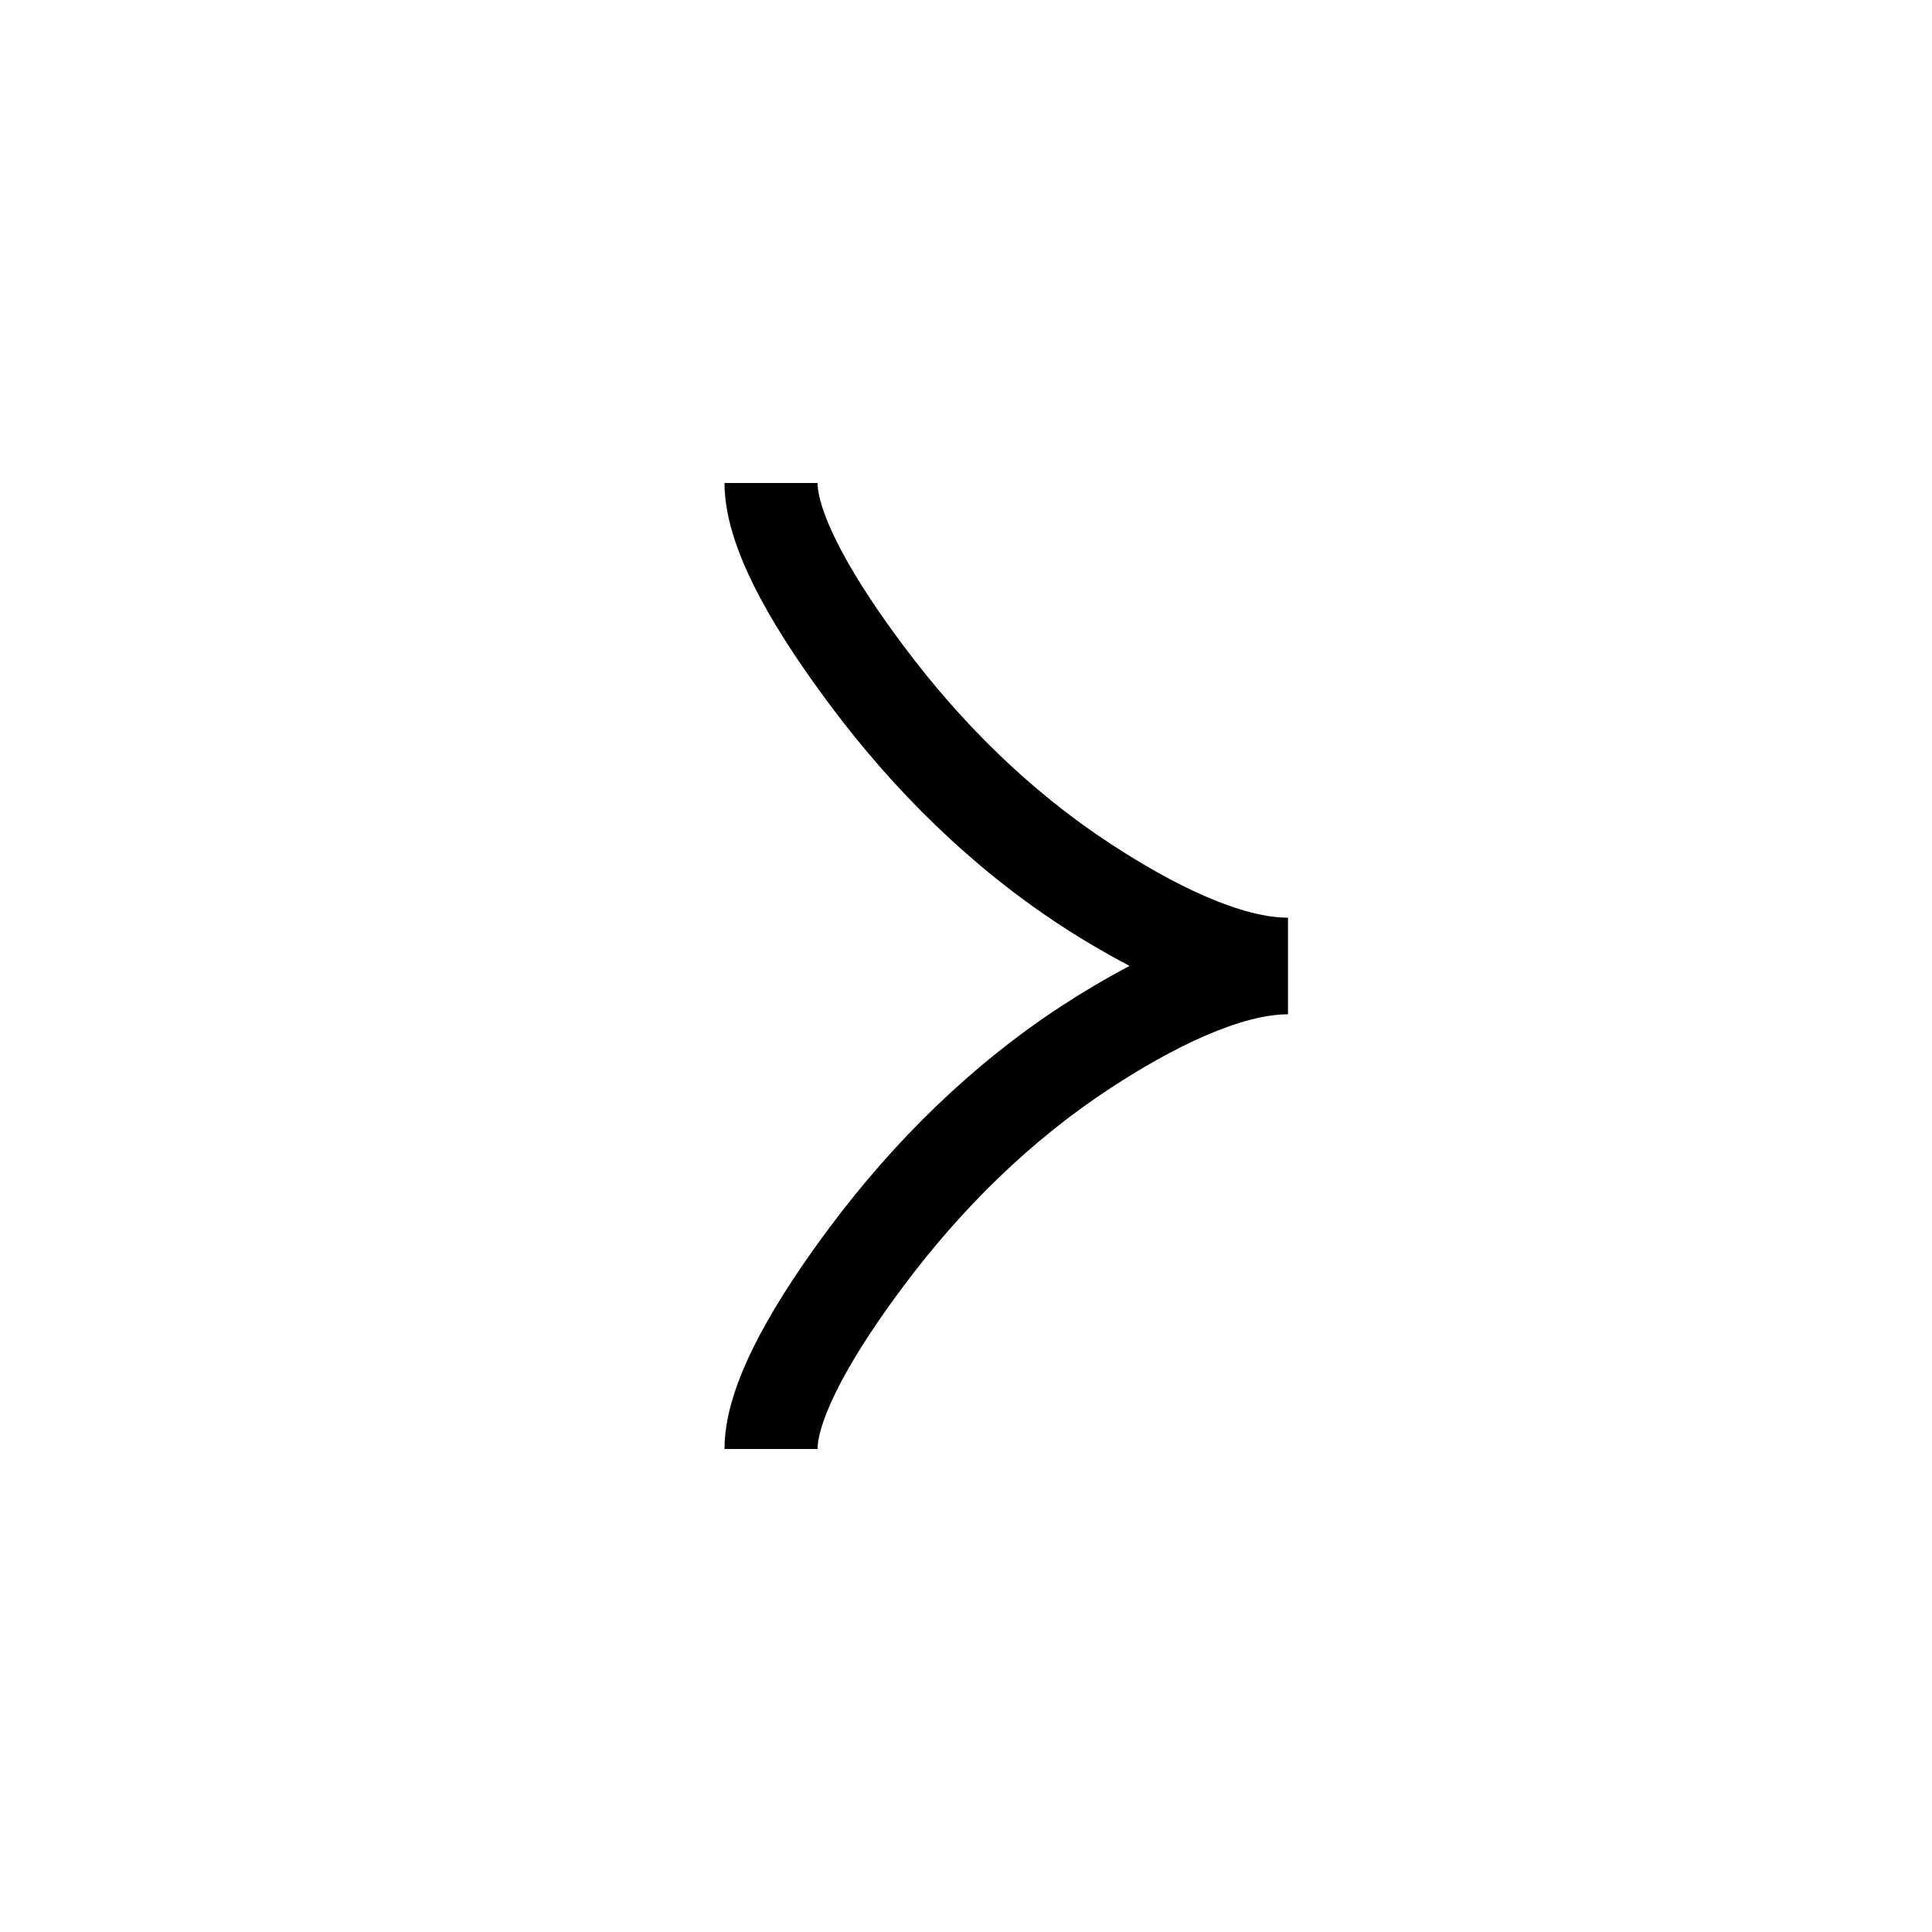
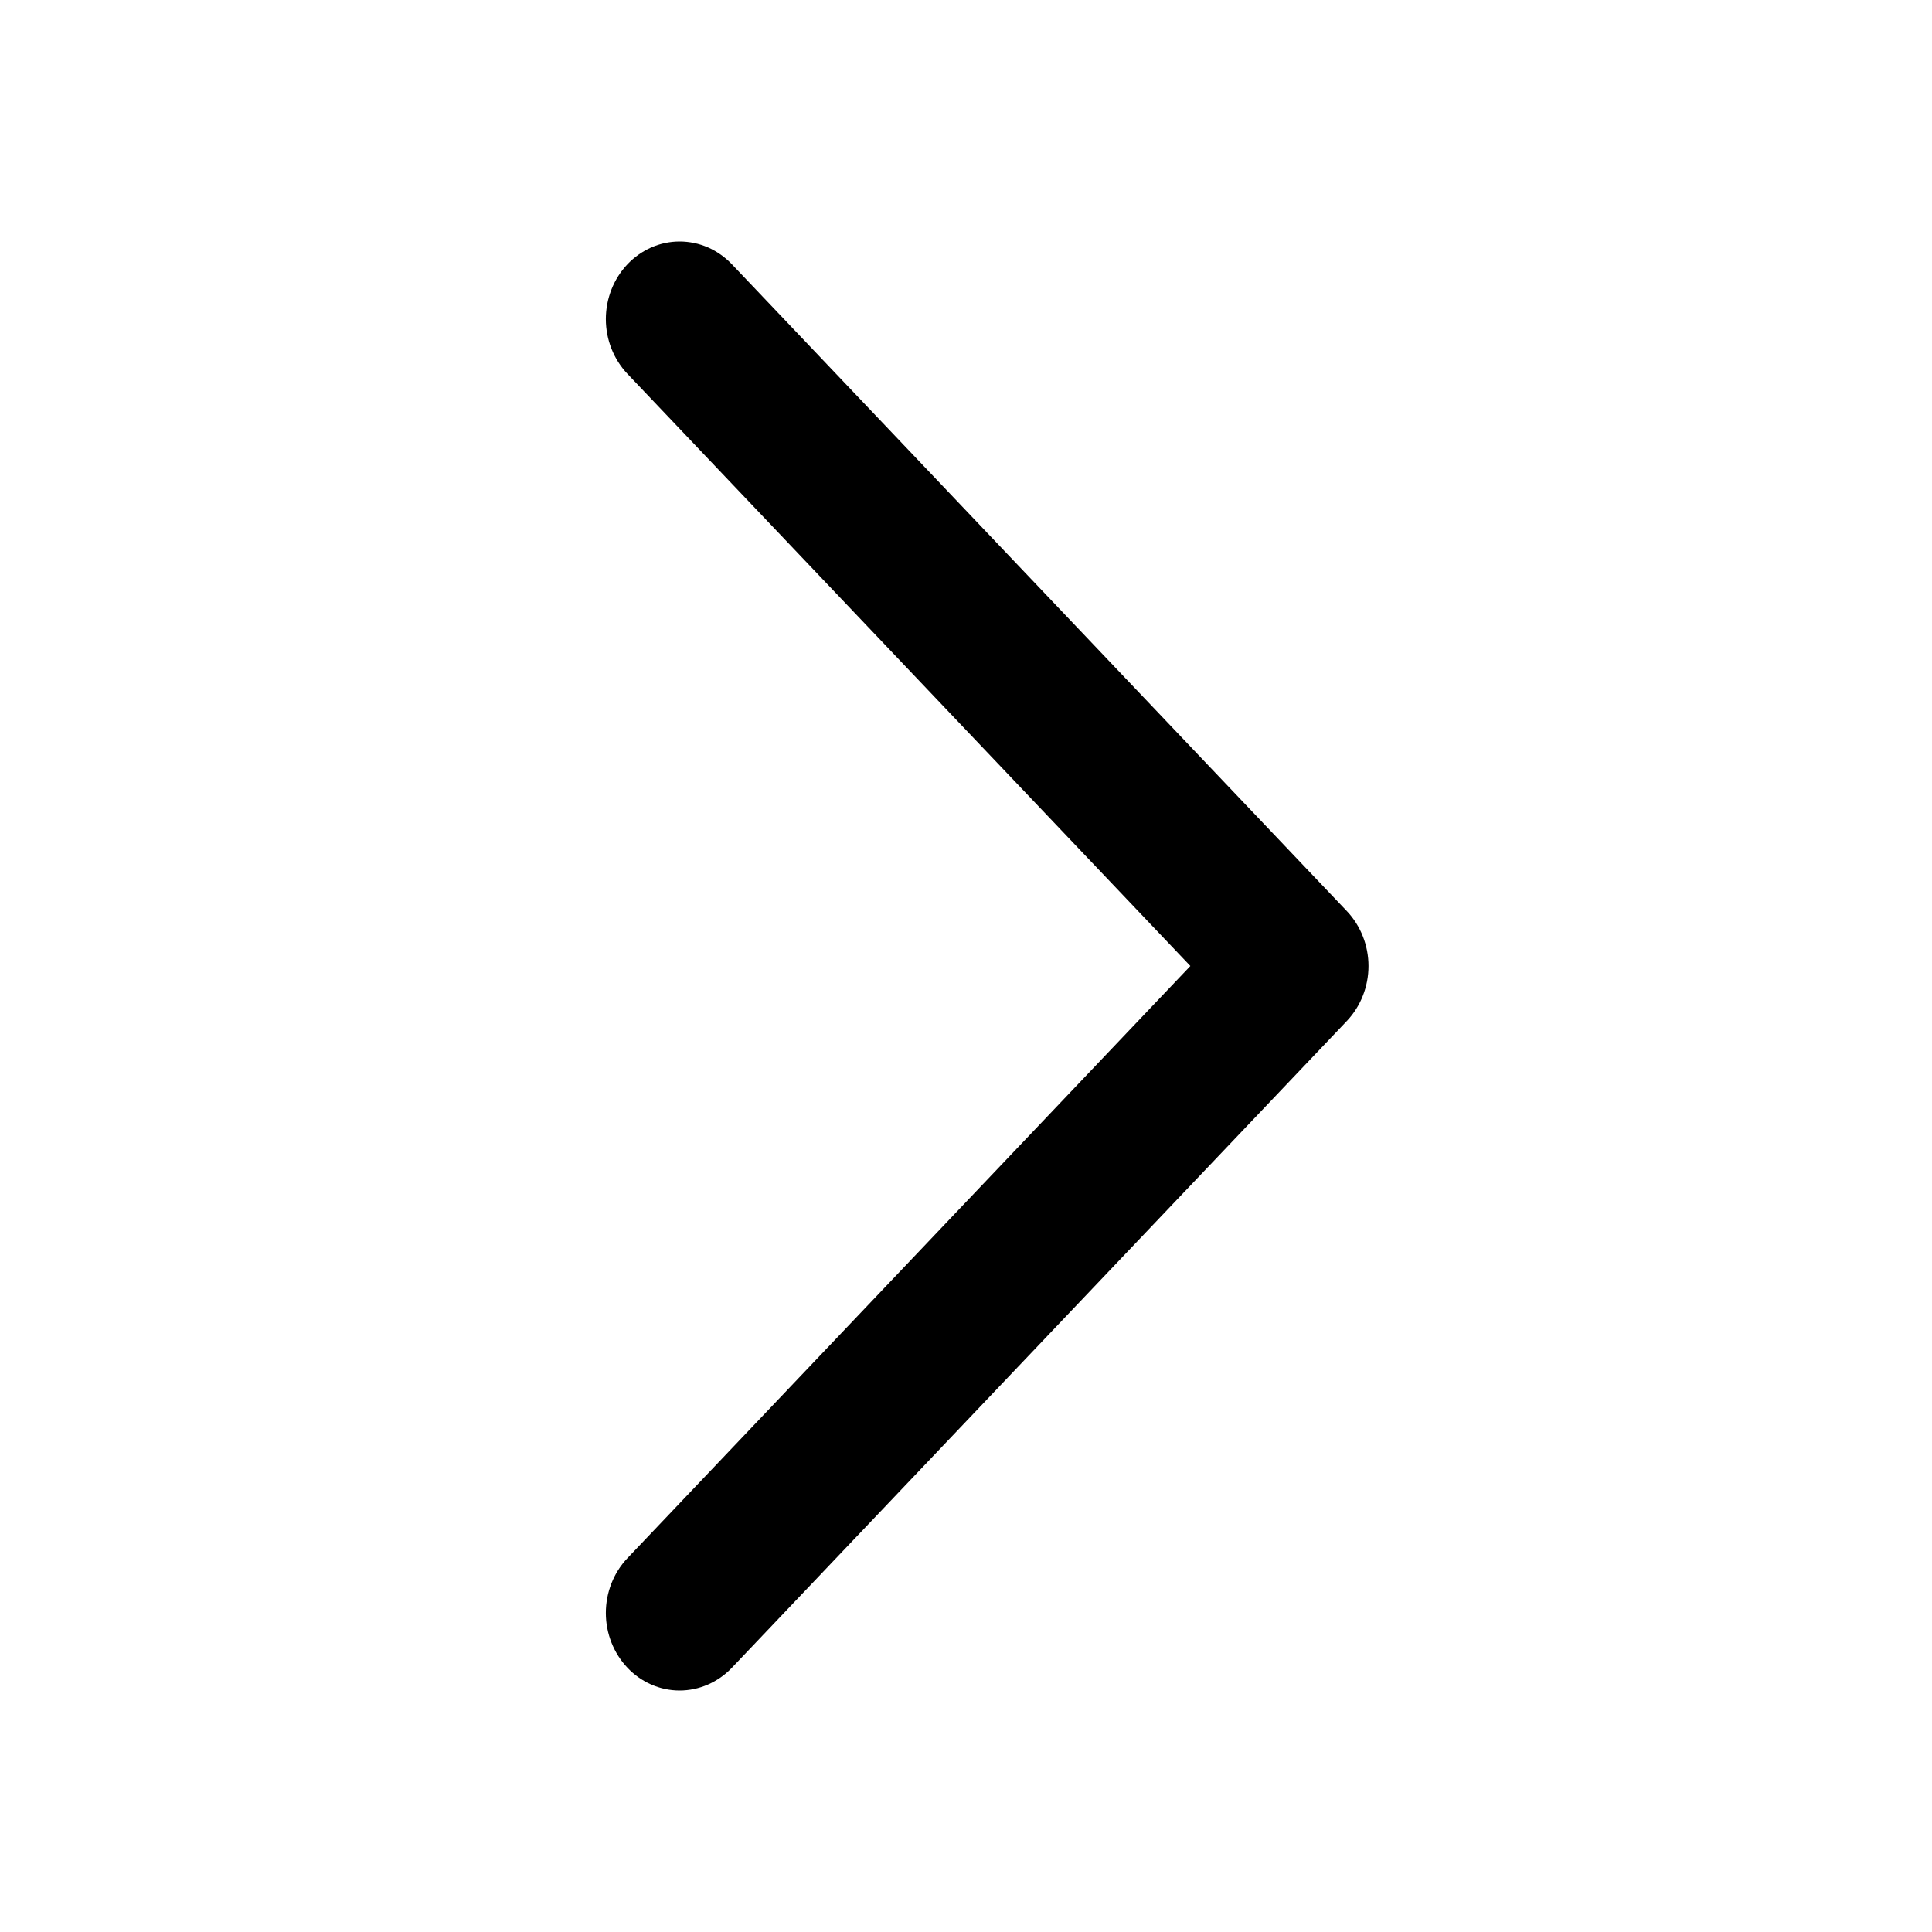
<svg xmlns="http://www.w3.org/2000/svg" width="24" height="24" viewBox="0 0 24 24" fill="none">
-   <path d="M10.156 6C10.156 6.158 10.24 6.442 10.452 6.841C10.653 7.219 10.929 7.629 11.218 8.015L11.219 8.016C11.948 8.995 12.815 9.842 13.8 10.485C14.177 10.731 14.582 10.966 14.976 11.136C15.376 11.309 15.725 11.4 16 11.4V12.6C15.725 12.6 15.376 12.691 14.976 12.864C14.583 13.034 14.177 13.267 13.801 13.513C12.816 14.156 11.948 15.005 11.219 15.983C10.93 16.37 10.653 16.78 10.452 17.159C10.24 17.559 10.156 17.843 10.156 18H9C9 17.523 9.21 17.014 9.44 16.58C9.682 16.125 9.998 15.66 10.305 15.249C11.107 14.174 12.071 13.226 13.185 12.498C13.448 12.326 13.736 12.155 14.032 11.999C13.736 11.843 13.448 11.674 13.185 11.502C12.071 10.775 11.107 9.827 10.305 8.75C9.998 8.339 9.682 7.875 9.44 7.421C9.21 6.987 9 6.478 9 6H10.156Z" fill="black" />
+   <path d="M17 12C17 11.745 16.903 11.5 16.732 11.319L9.091 3.282C9.006 3.193 8.905 3.122 8.794 3.073C8.683 3.025 8.563 3 8.442 3C8.322 3 8.203 3.025 8.092 3.073C7.981 3.122 7.88 3.193 7.795 3.282C7.71 3.372 7.642 3.478 7.596 3.595C7.55 3.712 7.526 3.837 7.526 3.964C7.526 4.09 7.55 4.216 7.596 4.332C7.642 4.449 7.71 4.555 7.795 4.645L14.787 12L7.795 19.355C7.623 19.536 7.526 19.781 7.526 20.037C7.526 20.292 7.623 20.537 7.795 20.718C7.966 20.898 8.199 21 8.442 21C8.685 21 8.919 20.898 9.091 20.718L16.732 12.682C16.903 12.501 17 12.256 17 12Z" fill="black" />
</svg>
